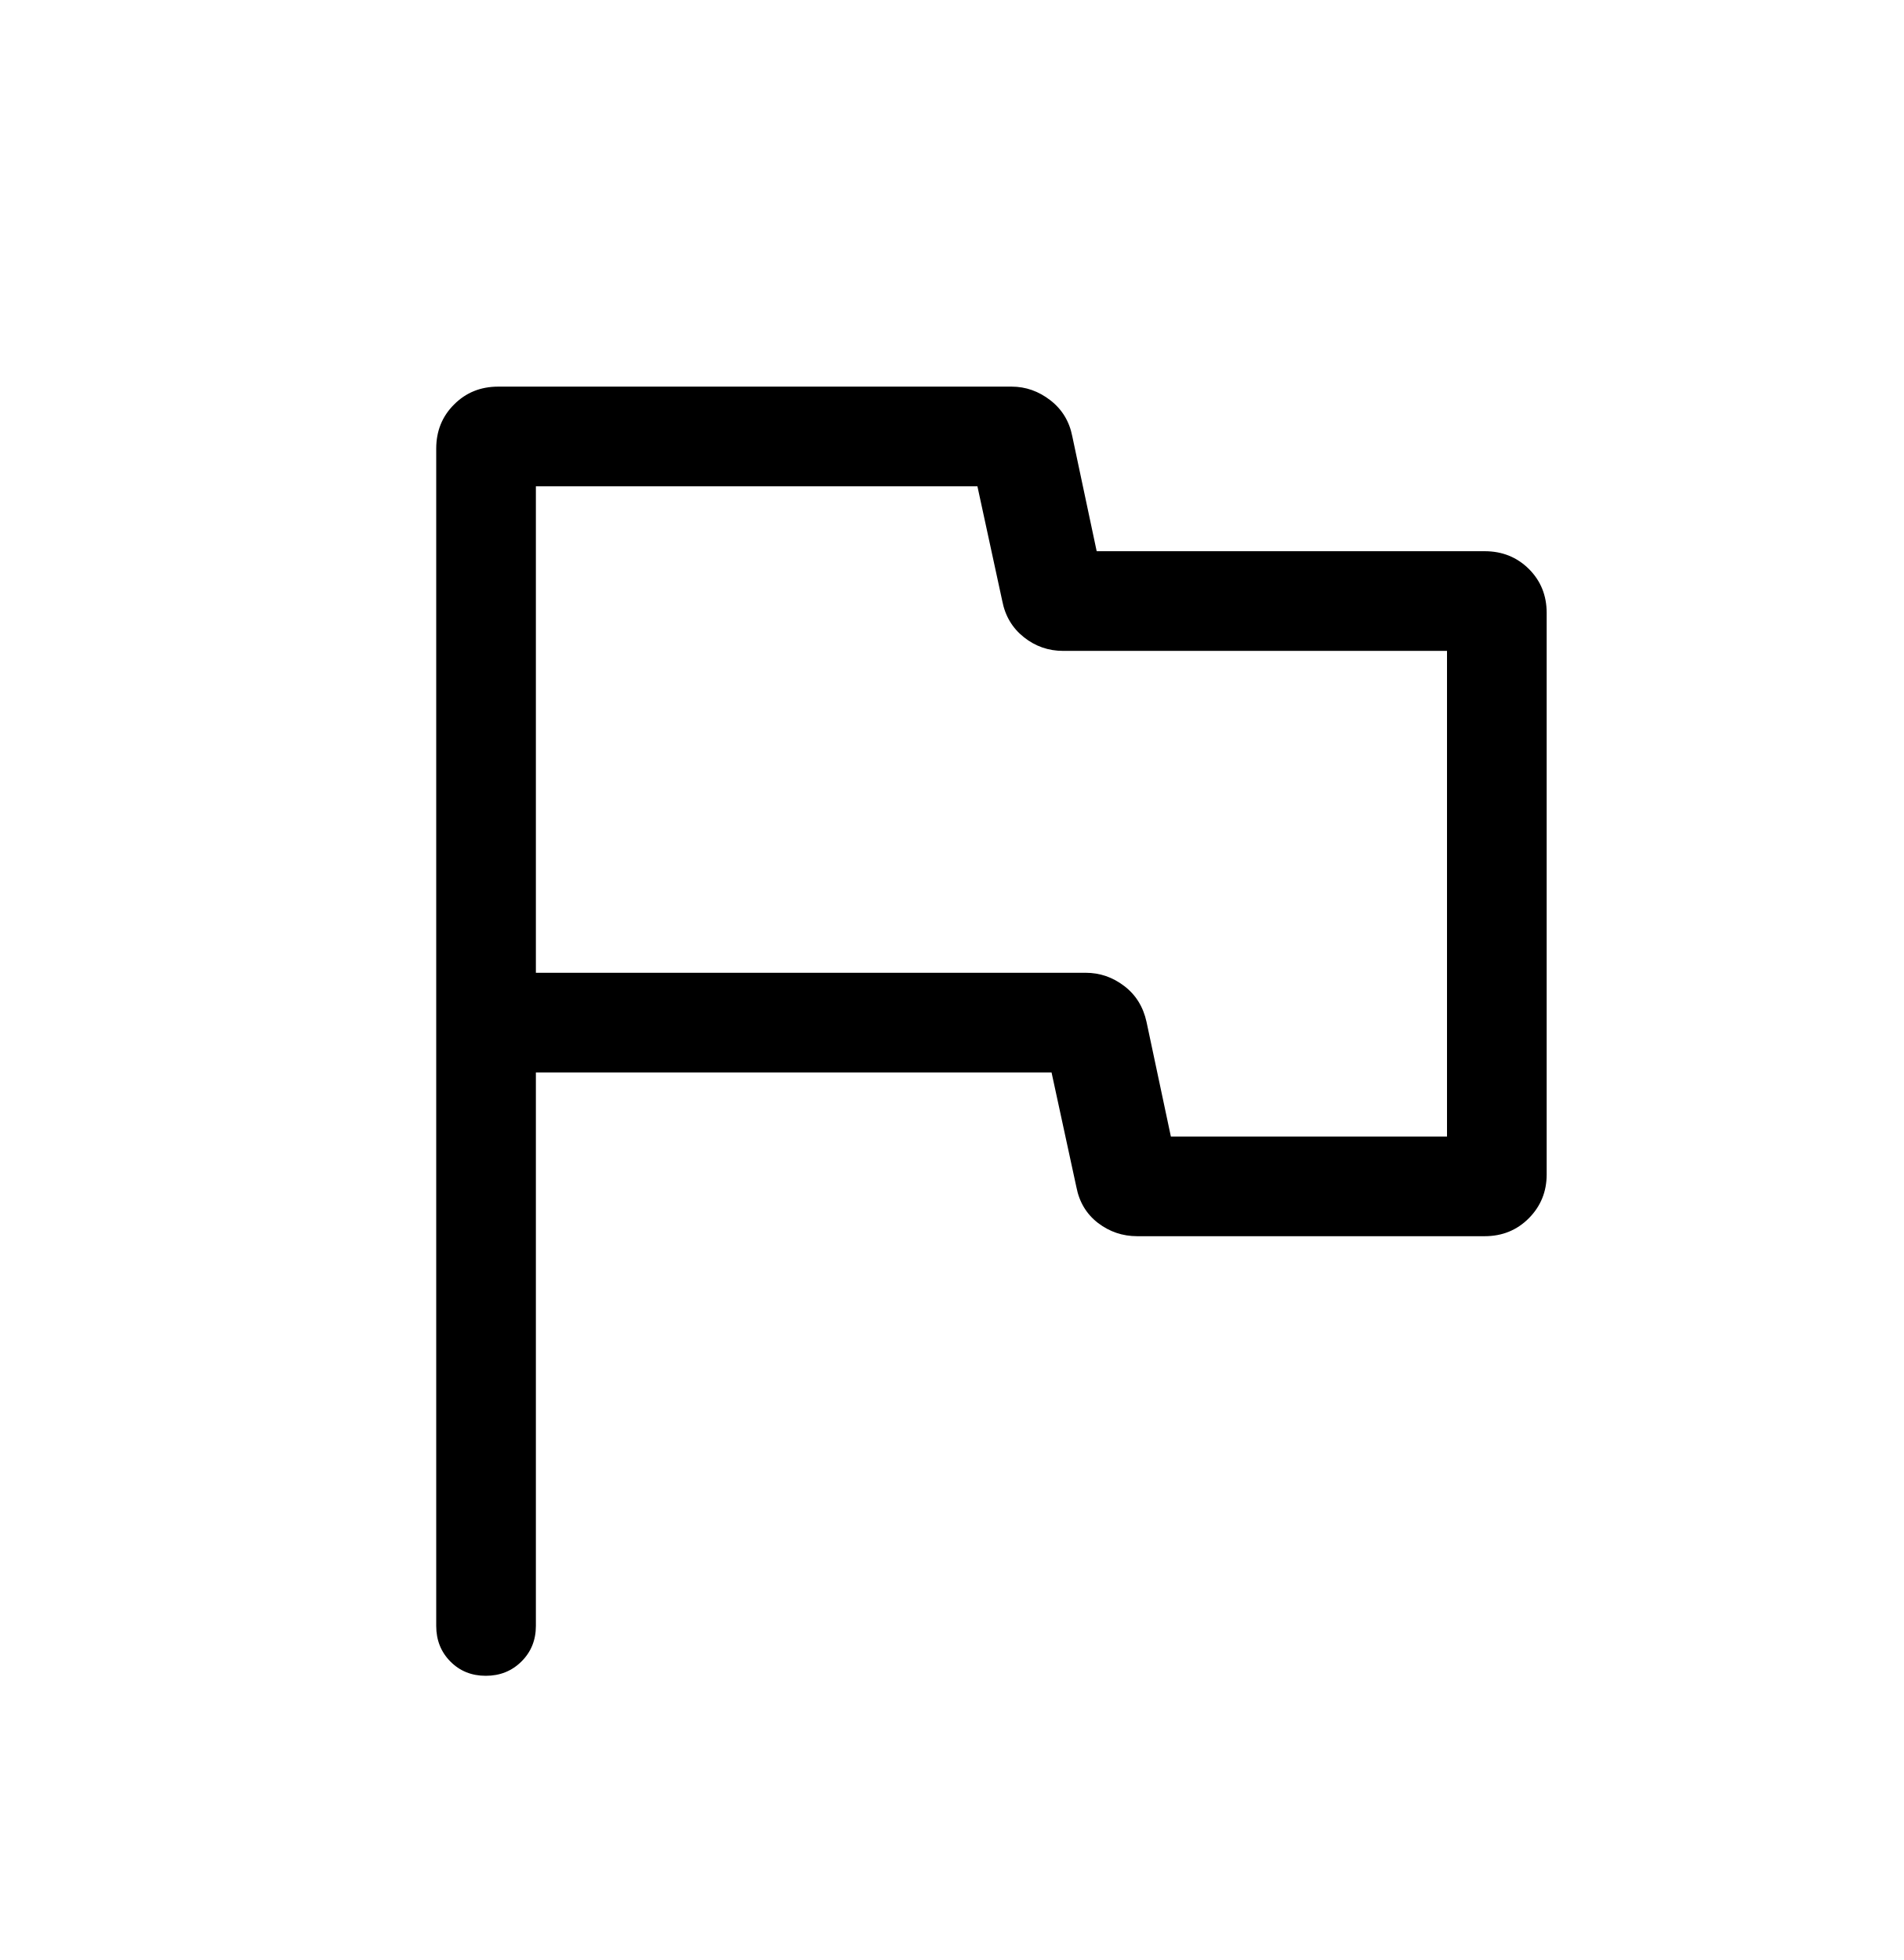
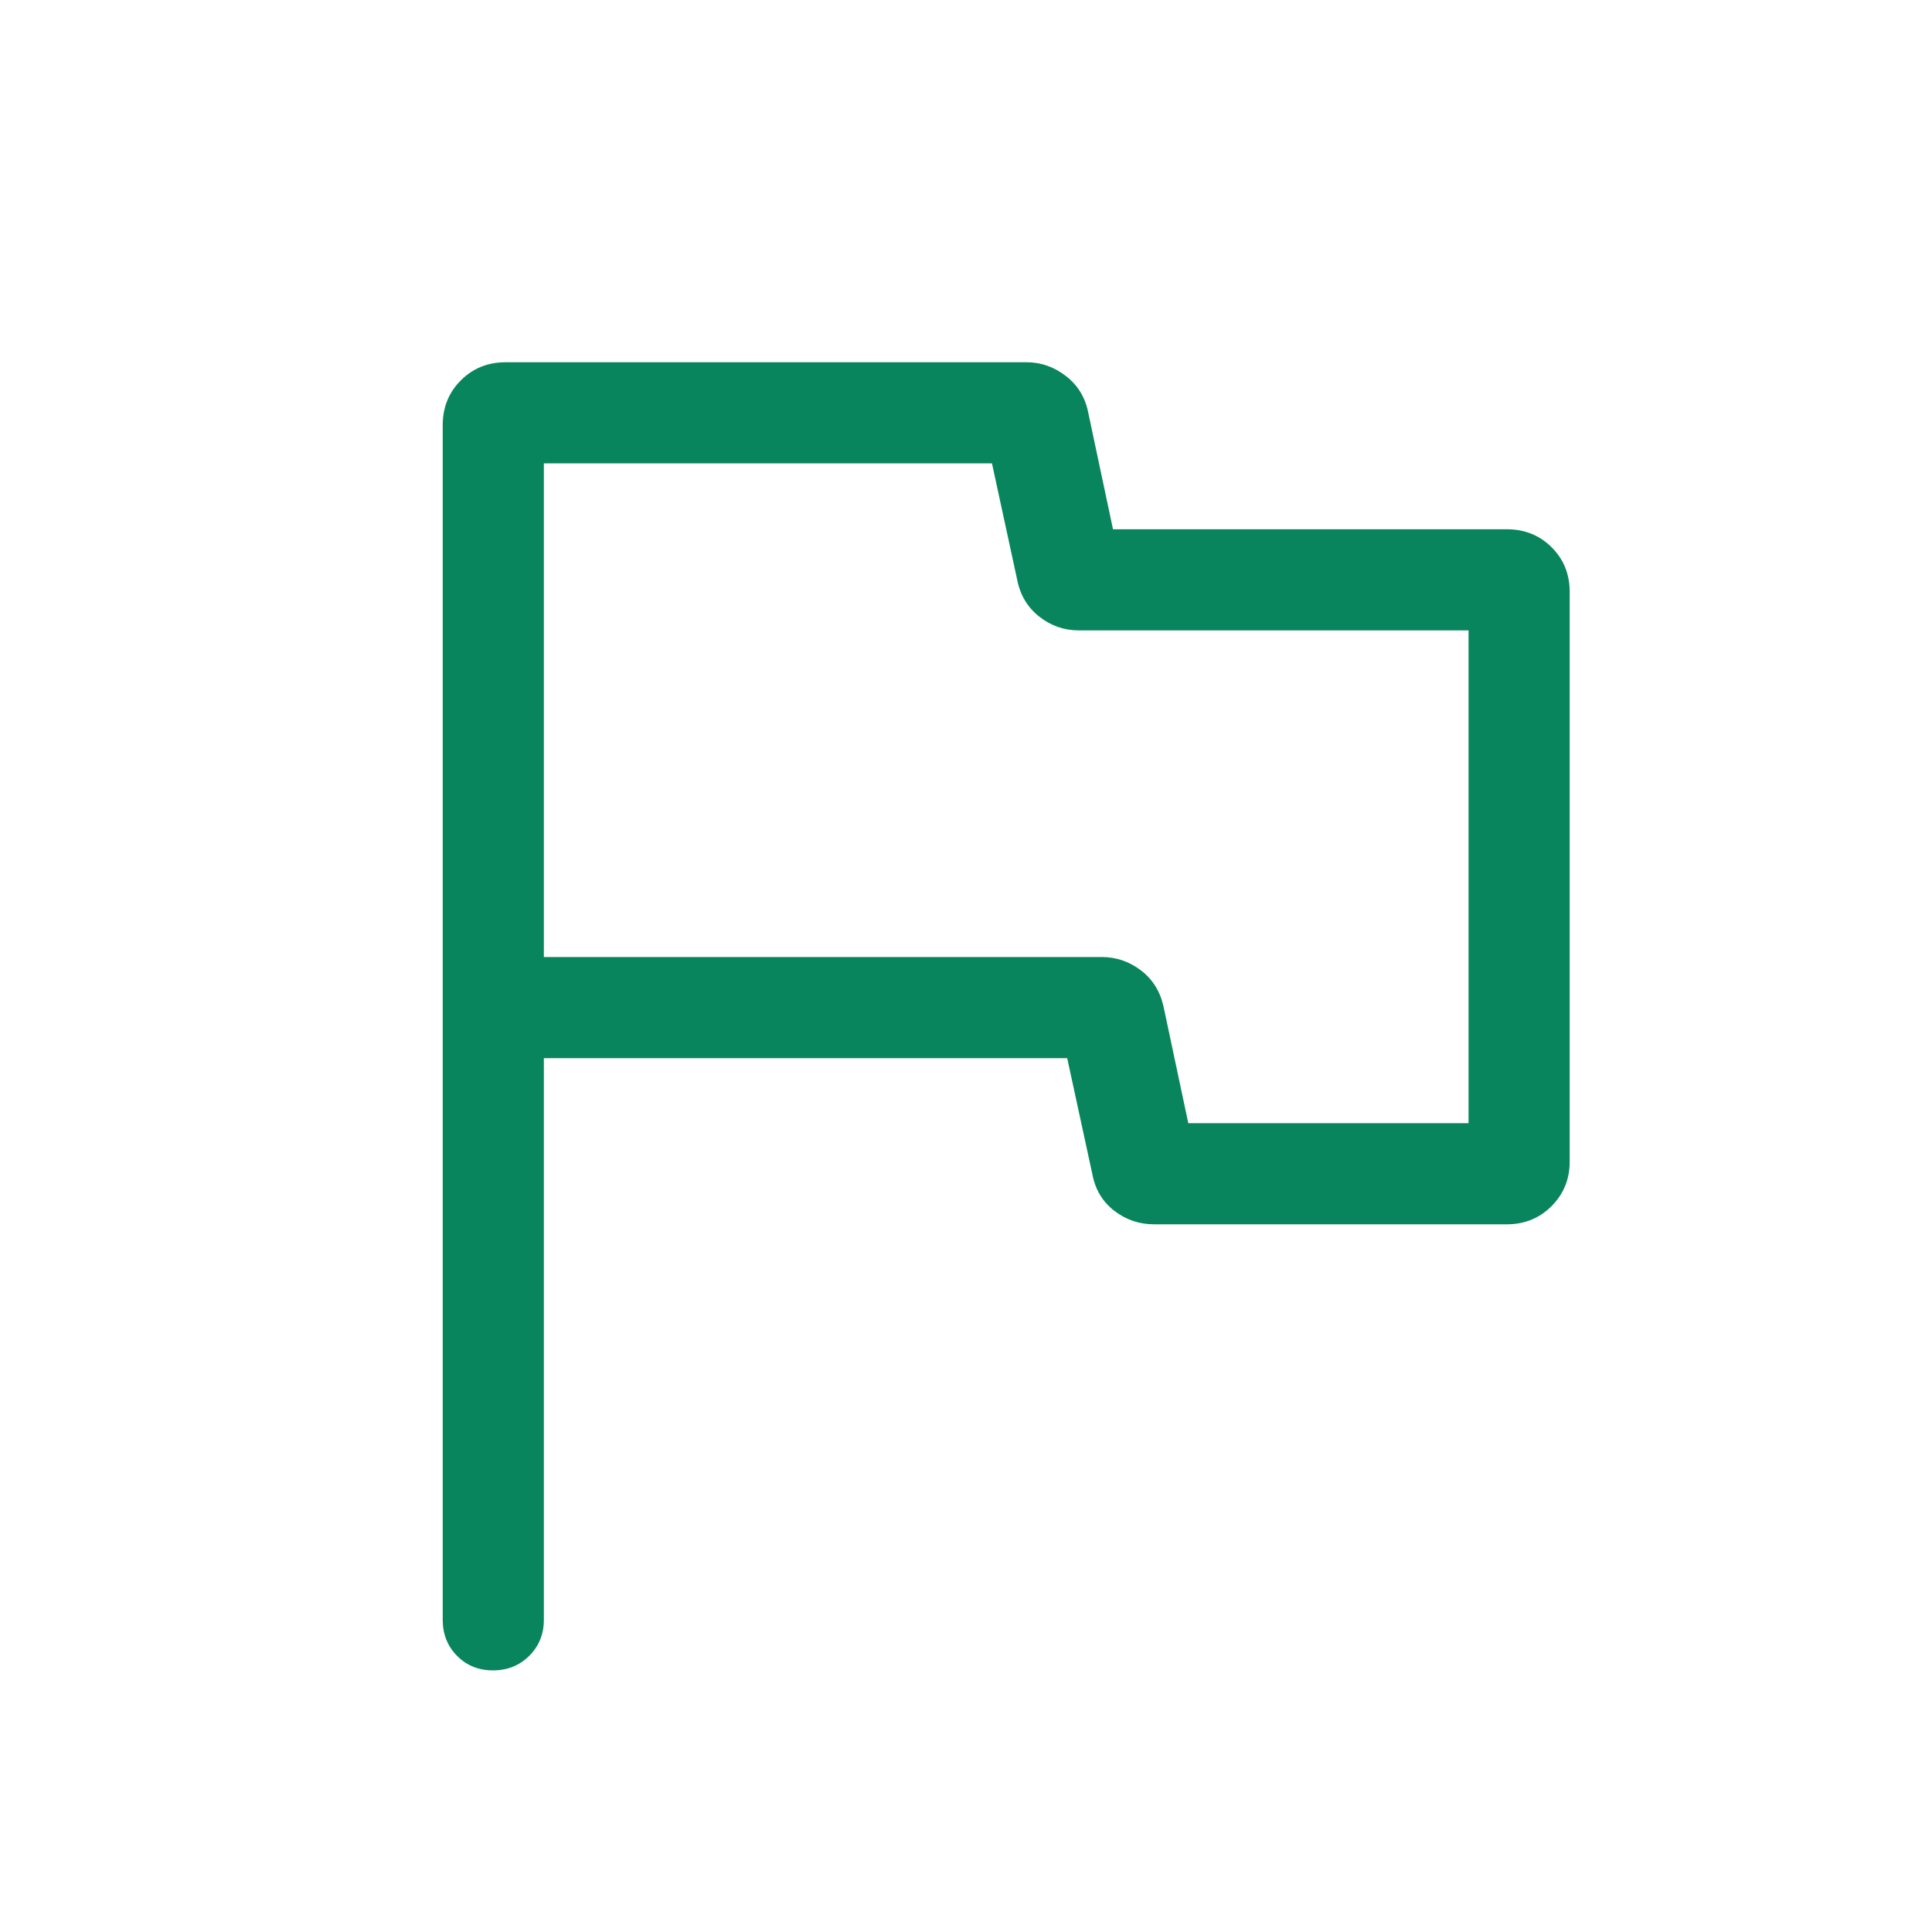
- <svg xmlns="http://www.w3.org/2000/svg" width="34" height="35" viewBox="0 0 34 35" fill="none">
-   <path d="M9.571 19.151V29.035C9.571 29.287 9.485 29.499 9.314 29.669C9.142 29.84 8.93 29.925 8.676 29.925C8.423 29.925 8.212 29.84 8.043 29.669C7.875 29.499 7.791 29.287 7.791 29.035V8.012C7.791 7.698 7.897 7.435 8.11 7.223C8.322 7.01 8.585 6.904 8.899 6.904H18.066C18.32 6.904 18.551 6.986 18.76 7.148C18.97 7.311 19.1 7.526 19.152 7.794L19.587 9.843H26.516C26.83 9.843 27.093 9.949 27.306 10.16C27.518 10.371 27.624 10.633 27.624 10.945V20.973C27.624 21.279 27.518 21.54 27.306 21.754C27.093 21.968 26.83 22.075 26.516 22.075H20.311C20.05 22.075 19.817 21.996 19.611 21.839C19.406 21.681 19.277 21.468 19.225 21.2L18.781 19.151H9.571ZM20.912 20.295H25.844V11.623H18.987C18.726 11.623 18.492 11.542 18.287 11.379C18.082 11.216 17.953 11.001 17.901 10.733L17.457 8.684H9.571V17.371H19.39C19.644 17.371 19.873 17.45 20.08 17.608C20.286 17.765 20.418 17.979 20.477 18.247L20.912 20.295Z" fill="black" />
+ <svg xmlns="http://www.w3.org/2000/svg" width="34" height="34" viewBox="0 0 34 34" fill="none">
+   <path d="M9.571 18.622V28.506C9.571 28.758 9.485 28.969 9.314 29.14C9.142 29.311 8.93 29.396 8.676 29.396C8.423 29.396 8.212 29.311 8.043 29.14C7.875 28.969 7.791 28.758 7.791 28.506V7.483C7.791 7.169 7.897 6.906 8.11 6.694C8.322 6.481 8.585 6.375 8.899 6.375H18.066C18.32 6.375 18.551 6.456 18.76 6.619C18.97 6.781 19.1 6.997 19.152 7.265L19.587 9.314H26.516C26.83 9.314 27.093 9.419 27.306 9.631C27.518 9.842 27.624 10.104 27.624 10.416V20.444C27.624 20.75 27.518 21.011 27.306 21.225C27.093 21.439 26.83 21.546 26.516 21.546H20.311C20.05 21.546 19.817 21.467 19.611 21.309C19.406 21.152 19.277 20.939 19.225 20.671L18.781 18.622H9.571ZM20.912 19.766H25.844V11.094H18.987C18.726 11.094 18.492 11.012 18.287 10.85C18.082 10.687 17.953 10.472 17.901 10.204L17.457 8.155H9.571V16.842H19.39C19.644 16.842 19.873 16.921 20.08 17.078C20.286 17.236 20.418 17.449 20.477 17.717L20.912 19.766Z" fill="#09855D" />
</svg>
